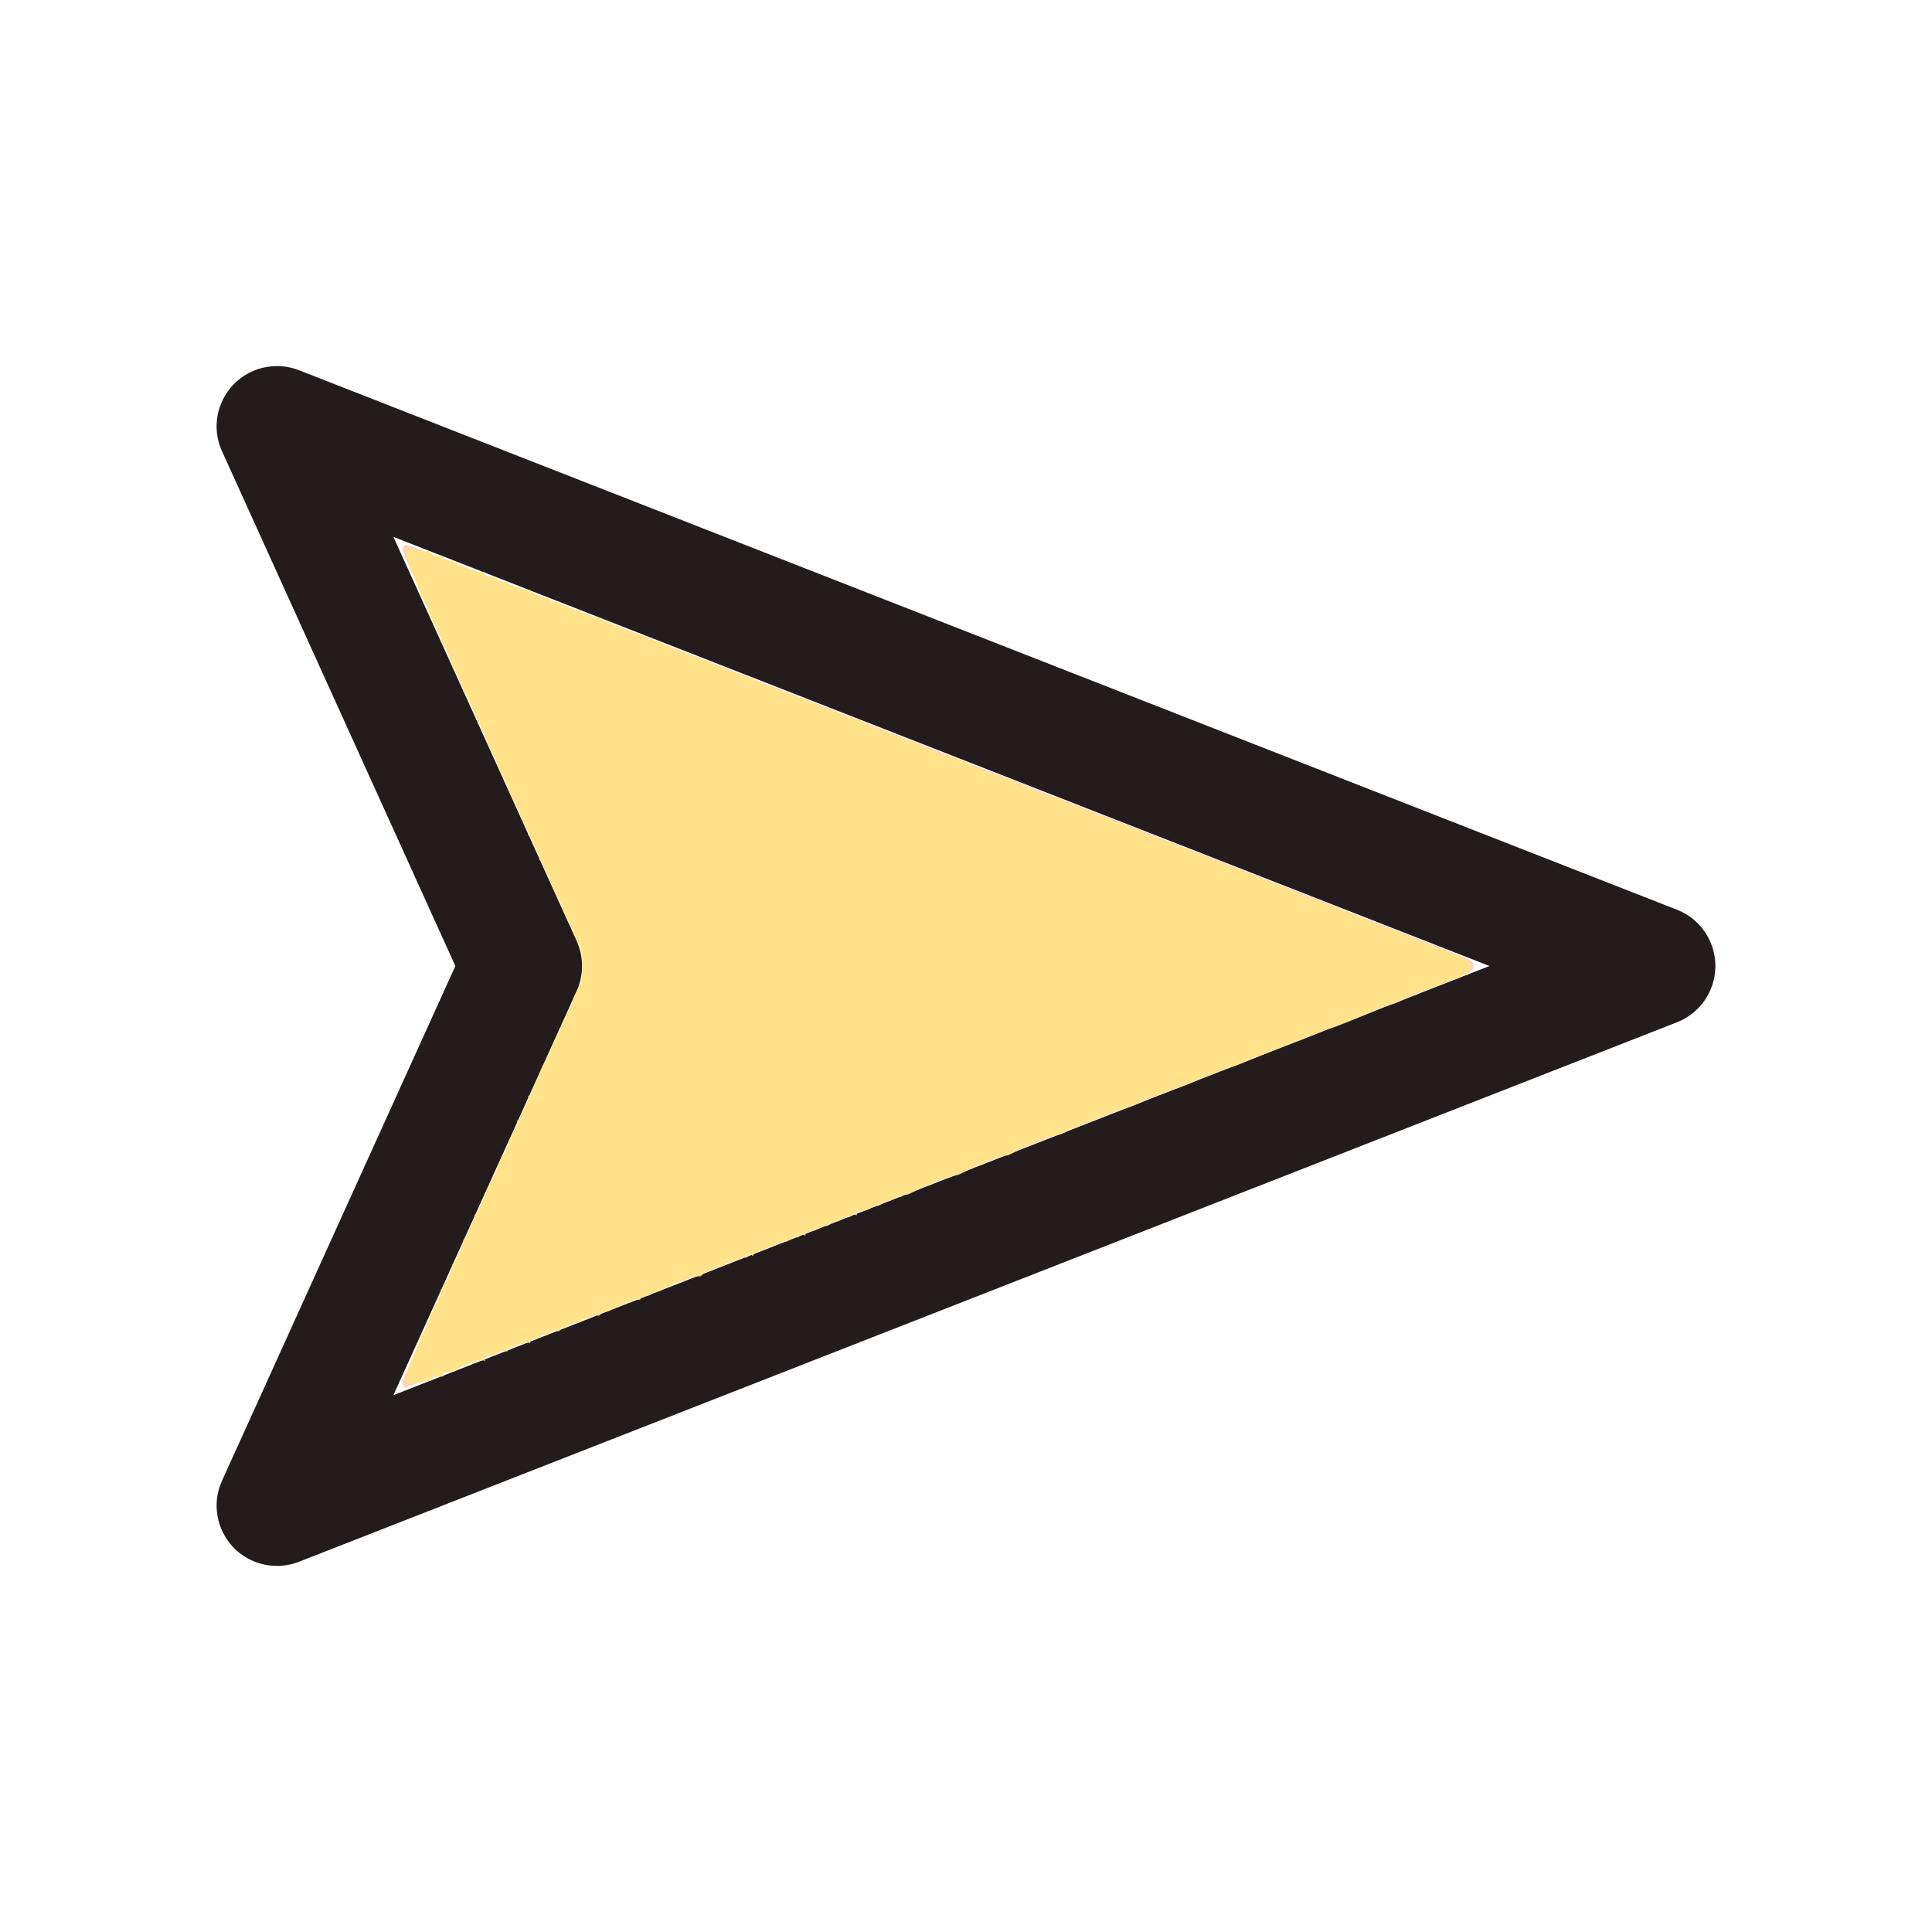
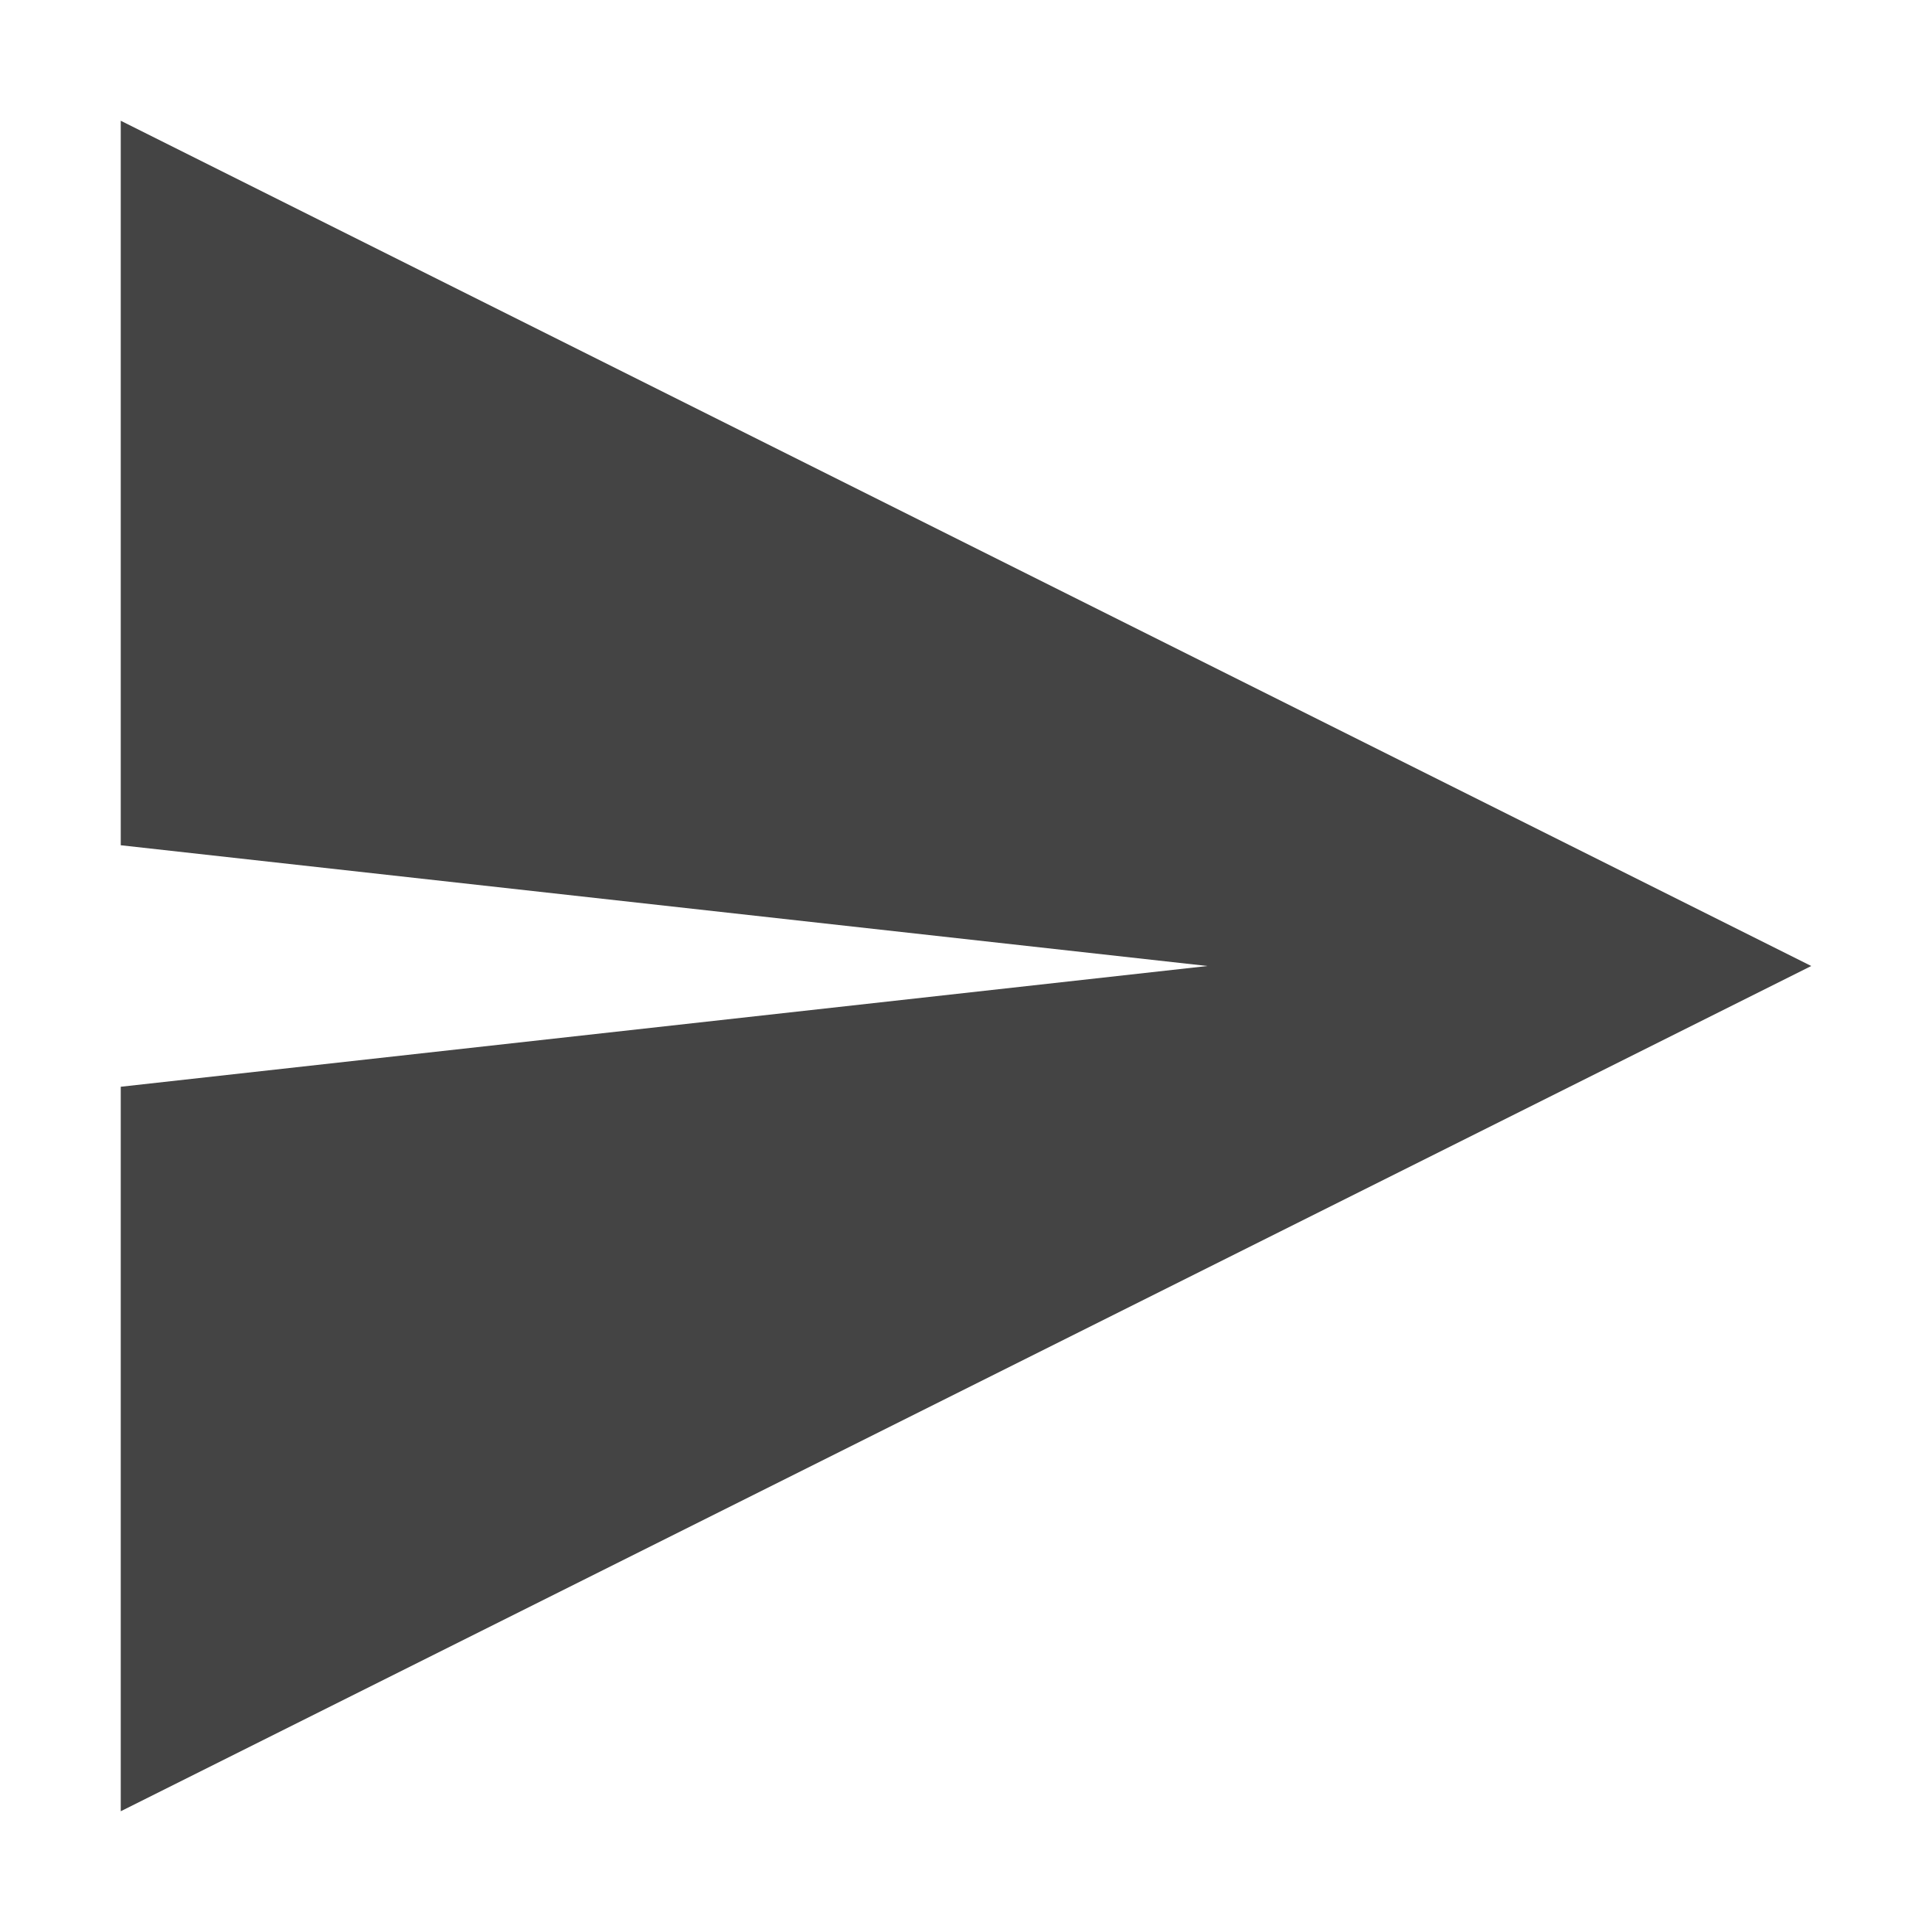
- <svg xmlns="http://www.w3.org/2000/svg" style="fill-rule:evenodd;clip-rule:evenodd;stroke-linejoin:round;stroke-miterlimit:2" width="100%" height="100%" viewBox="0 0 16 16" xml:space="preserve" version="1.1" id="svg7">
-   <defs id="defs3">
+ <svg xmlns="http://www.w3.org/2000/svg" width="16" height="16" version="1.1">
+   <defs>
    <style id="current-color-scheme" type="text/css">
-    .ColorScheme-Text { color:#dfdfdf; } .ColorScheme-Highlight { color:#4285f4; } .ColorScheme-NeutralText { color:#ff9800; } .ColorScheme-PositiveText { color:#4caf50; } .ColorScheme-NegativeText { color:#f44336; }
+    .ColorScheme-Text { color:#444444; } .ColorScheme-Highlight { color:#4285f4; } .ColorScheme-NeutralText { color:#ff9800; } .ColorScheme-PositiveText { color:#4caf50; } .ColorScheme-NegativeText { color:#f44336; }
  </style>
  </defs>
-   <path style="fill:#241c1c" class="ColorScheme-Text" d="M3.771,8l-1.932,-4.262c-0.085,-0.185 -0.048,-0.403 0.092,-0.551c0.14,-0.147 0.356,-0.195 0.545,-0.121l11.412,4.468c0.192,0.075 0.318,0.26 0.318,0.466c0,0.206 -0.126,0.391 -0.318,0.466l-11.412,4.468c-0.189,0.074 -0.405,0.026 -0.545,-0.121c-0.14,-0.148 -0.177,-0.366 -0.092,-0.551l1.932,-4.262Zm-0.513,-3.554l1.518,3.347c0.059,0.132 0.059,0.282 -0,0.414l-1.518,3.347l9.077,-3.554l-9.077,-3.554Z" id="path5" />
-   <path style="fill:#ffccaa;fill-opacity:0.817;stroke-width:0.019" d="m 3.332,11.45 c 0,-0.022 0.335,-0.779 0.745,-1.682 L 4.822,8.125 V 8 7.874 L 4.077,6.232 C 3.667,5.328 3.332,4.571 3.332,4.55 c 0,-0.026 0.012,-0.039 0.035,-0.039 0.027,0 8.418,3.274 8.768,3.421 0.095,0.04 0.095,0.097 0,0.136 -0.355,0.149 -8.741,3.421 -8.767,3.421 -0.024,0 -0.035,-0.013 -0.035,-0.04 z" id="path3888" />
-   <path style="fill:#ffe680;fill-opacity:0.817;stroke-width:0.019" d="m 3.369,11.41 c 0,-0.026 0.026,-0.104 0.057,-0.174 0.031,-0.07 0.058,-0.142 0.06,-0.16 0.001,-0.018 0.008,-0.032 0.015,-0.032 0.015,0 0.06,-0.106 0.06,-0.141 0,-0.014 0.007,-0.026 0.017,-0.026 0.009,0 0.011,-0.008 0.005,-0.019 -0.006,-0.01 -0.003,-0.019 0.007,-0.019 0.018,0 0.069,-0.126 0.062,-0.153 -0.002,-0.008 0.005,-0.014 0.016,-0.014 0.011,0 0.014,-0.008 0.008,-0.019 -0.006,-0.01 -0.004,-0.019 0.004,-0.019 0.017,0 0.071,-0.129 0.064,-0.153 -0.002,-0.008 0.005,-0.014 0.016,-0.014 0.011,0 0.014,-0.008 0.008,-0.019 -0.006,-0.01 -0.004,-0.019 0.004,-0.019 0.017,0 0.071,-0.129 0.064,-0.153 -0.002,-0.008 0.005,-0.014 0.015,-0.014 0.01,0 0.017,-0.006 0.015,-0.014 -0.002,-0.008 0.014,-0.048 0.036,-0.091 0.022,-0.042 0.035,-0.082 0.029,-0.088 -0.006,-0.006 -0.002,-0.012 0.01,-0.012 0.012,0 0.02,-0.006 0.018,-0.014 -0.002,-0.008 0.015,-0.049 0.037,-0.093 0.023,-0.043 0.037,-0.079 0.031,-0.079 -0.005,0 0.016,-0.046 0.048,-0.102 0.032,-0.056 0.053,-0.102 0.046,-0.102 -0.006,0 0.015,-0.046 0.046,-0.102 0.032,-0.056 0.052,-0.102 0.046,-0.102 -0.007,0 0.009,-0.036 0.035,-0.08 0.026,-0.044 0.042,-0.086 0.035,-0.093 -0.007,-0.007 -0.001,-0.012 0.012,-0.012 0.014,0 0.019,-0.005 0.013,-0.012 -0.006,-0.006 0.009,-0.047 0.034,-0.09 0.025,-0.043 0.04,-0.084 0.033,-0.09 -0.007,-0.007 -0.001,-0.012 0.012,-0.012 0.014,0 0.019,-0.005 0.013,-0.012 -0.006,-0.006 0.01,-0.048 0.036,-0.093 0.026,-0.045 0.042,-0.081 0.035,-0.081 -0.007,0 0.014,-0.046 0.046,-0.102 0.032,-0.056 0.054,-0.102 0.048,-0.102 -0.006,0 0.015,-0.046 0.047,-0.102 0.032,-0.056 0.053,-0.102 0.046,-0.102 -0.006,0 0.015,-0.046 0.046,-0.102 0.032,-0.056 0.052,-0.102 0.045,-0.102 -0.007,0 0.007,-0.031 0.03,-0.069 0.063,-0.102 0.065,-0.301 0.004,-0.409 -0.025,-0.043 -0.039,-0.079 -0.033,-0.079 0.007,0 -0.014,-0.046 -0.046,-0.102 -0.032,-0.056 -0.053,-0.102 -0.047,-0.102 0.006,0 -0.015,-0.046 -0.048,-0.102 -0.032,-0.056 -0.053,-0.102 -0.046,-0.102 0.007,0 -0.009,-0.036 -0.035,-0.081 -0.026,-0.045 -0.042,-0.086 -0.036,-0.093 0.006,-0.006 5.877e-4,-0.012 -0.013,-0.012 -0.014,0 -0.019,-0.006 -0.012,-0.012 0.007,-0.007 -0.008,-0.047 -0.033,-0.09 -0.025,-0.043 -0.04,-0.083 -0.034,-0.09 0.006,-0.006 5.876e-4,-0.012 -0.013,-0.012 -0.014,0 -0.019,-0.006 -0.012,-0.012 0.007,-0.007 -0.009,-0.049 -0.035,-0.093 -0.026,-0.044 -0.042,-0.08 -0.035,-0.08 0.007,0 -0.014,-0.046 -0.046,-0.102 -0.032,-0.056 -0.053,-0.102 -0.046,-0.102 0.006,0 -0.015,-0.046 -0.046,-0.102 -0.032,-0.056 -0.053,-0.102 -0.046,-0.102 0.006,0 -0.015,-0.046 -0.046,-0.102 C 4.044,6.171 4.023,6.125 4.028,6.125 c 0.005,0 -0.009,-0.035 -0.031,-0.079 -0.023,-0.043 -0.04,-0.085 -0.037,-0.093 0.002,-0.008 -0.006,-0.014 -0.018,-0.014 -0.012,0 -0.016,-0.005 -0.01,-0.012 C 3.938,5.922 3.925,5.882 3.903,5.84 3.881,5.798 3.864,5.757 3.866,5.749 3.868,5.742 3.862,5.736 3.852,5.736 c -0.01,0 -0.017,-0.006 -0.015,-0.014 0.007,-0.024 -0.048,-0.153 -0.064,-0.153 -0.009,0 -0.011,-0.008 -0.004,-0.019 0.006,-0.01 0.003,-0.019 -0.008,-0.019 -0.011,0 -0.018,-0.006 -0.016,-0.014 0.007,-0.027 -0.044,-0.153 -0.062,-0.153 -0.01,0 -0.013,-0.008 -0.007,-0.019 0.006,-0.01 0.003,-0.019 -0.008,-0.019 -0.011,0 -0.018,-0.006 -0.016,-0.014 0.007,-0.027 -0.044,-0.153 -0.062,-0.153 -0.01,0 -0.013,-0.008 -0.007,-0.019 0.006,-0.01 0.004,-0.019 -0.005,-0.019 -0.009,0 -0.017,-0.012 -0.017,-0.026 0,-0.036 -0.045,-0.141 -0.06,-0.141 -0.007,0 -0.014,-0.015 -0.015,-0.032 -0.001,-0.018 -0.028,-0.09 -0.06,-0.16 -0.031,-0.07 -0.057,-0.148 -0.057,-0.174 0,-0.045 0.003,-0.047 0.079,-0.034 0.043,0.007 0.093,0.014 0.11,0.016 0.017,0.001 0.027,0.009 0.022,0.017 -0.008,0.013 0.025,0.022 0.081,0.02 0.013,-4.556e-4 0.018,0.007 0.013,0.016 -0.009,0.015 2.637e-4,0.018 0.071,0.024 0.013,0.001 0.027,0.007 0.033,0.014 0.019,0.025 0.207,0.09 0.227,0.078 0.012,-0.007 0.015,-0.004 0.007,0.009 -0.012,0.02 -0.005,0.023 0.068,0.029 0.013,0.001 0.035,0.013 0.049,0.026 0.014,0.013 0.037,0.02 0.051,0.015 0.014,-0.005 0.025,-0.002 0.025,0.006 0,0.02 0.16,0.076 0.175,0.061 0.006,-0.006 0.011,-3.07e-4 0.011,0.012 0,0.013 0.01,0.02 0.023,0.016 0.013,-0.004 0.035,0.004 0.049,0.018 0.014,0.014 0.035,0.022 0.046,0.019 0.011,-0.004 0.032,0.005 0.047,0.019 0.014,0.014 0.037,0.022 0.05,0.016 0.013,-0.005 0.027,-0.002 0.03,0.007 0.003,0.009 0.023,0.019 0.043,0.022 0.02,0.003 0.042,0.013 0.048,0.021 0.006,0.008 0.029,0.016 0.051,0.018 0.022,0.002 0.04,0.01 0.04,0.019 0,0.009 0.01,0.013 0.023,0.008 0.013,-0.004 0.035,0.004 0.049,0.018 0.014,0.014 0.037,0.022 0.05,0.016 0.013,-0.005 0.027,-0.002 0.03,0.007 0.003,0.009 0.023,0.019 0.043,0.022 0.02,0.003 0.041,0.012 0.046,0.018 0.005,0.007 0.026,0.015 0.046,0.019 0.02,0.004 0.042,0.013 0.048,0.021 0.006,0.008 0.029,0.016 0.051,0.018 0.022,0.002 0.04,0.01 0.04,0.02 0,0.009 0.012,0.012 0.027,0.006 0.015,-0.006 0.029,-0.003 0.032,0.006 0.003,0.009 0.023,0.019 0.043,0.022 0.02,0.003 0.041,0.012 0.046,0.018 0.005,0.007 0.026,0.015 0.046,0.019 0.02,0.004 0.041,0.012 0.046,0.019 0.005,0.007 0.026,0.015 0.046,0.019 0.02,0.004 0.042,0.013 0.047,0.02 0.006,0.007 0.026,0.016 0.046,0.019 0.02,0.003 0.053,0.015 0.073,0.026 0.02,0.011 0.054,0.023 0.074,0.027 0.02,0.004 0.041,0.012 0.046,0.019 0.005,0.007 0.026,0.015 0.046,0.019 0.02,0.004 0.041,0.012 0.046,0.019 0.005,0.007 0.026,0.015 0.046,0.019 0.02,0.004 0.042,0.013 0.047,0.02 0.006,0.007 0.026,0.016 0.046,0.019 0.02,0.003 0.055,0.016 0.078,0.029 0.023,0.013 0.042,0.017 0.042,0.011 0,-0.007 0.013,-0.002 0.028,0.011 0.015,0.013 0.028,0.016 0.028,0.007 1.485e-4,-0.009 0.006,-0.007 0.014,0.005 0.007,0.012 0.03,0.024 0.051,0.028 0.02,0.004 0.042,0.013 0.047,0.02 0.006,0.007 0.026,0.016 0.046,0.019 0.02,0.003 0.055,0.016 0.078,0.029 0.023,0.013 0.042,0.018 0.042,0.013 0,-0.006 0.021,0.003 0.046,0.02 0.026,0.017 0.046,0.024 0.046,0.017 0,-0.008 0.013,-0.003 0.028,0.009 0.015,0.013 0.028,0.016 0.028,0.007 1.485e-4,-0.009 0.007,-0.006 0.015,0.007 0.008,0.013 0.031,0.025 0.051,0.029 0.02,0.003 0.055,0.016 0.078,0.029 0.023,0.013 0.042,0.018 0.042,0.013 0,-0.006 0.021,0.003 0.046,0.02 0.026,0.017 0.046,0.025 0.046,0.019 0,-0.007 0.021,0.002 0.046,0.019 0.026,0.017 0.046,0.024 0.046,0.017 0,-0.008 0.013,-0.003 0.028,0.009 0.015,0.013 0.028,0.018 0.028,0.011 0,-0.007 0.019,-0.002 0.042,0.011 0.023,0.013 0.046,0.024 0.051,0.025 0.005,7.235e-4 0.028,0.012 0.051,0.025 0.023,0.013 0.042,0.019 0.042,0.013 0,-0.006 0.021,0.003 0.046,0.02 0.026,0.017 0.046,0.025 0.046,0.019 0,-0.007 0.021,0.002 0.046,0.019 0.026,0.017 0.046,0.024 0.046,0.017 0,-0.008 0.013,-0.003 0.028,0.009 0.015,0.013 0.028,0.018 0.028,0.011 0,-0.007 0.019,-0.002 0.042,0.011 0.023,0.013 0.046,0.024 0.051,0.025 0.005,7.235e-4 0.028,0.012 0.051,0.025 0.023,0.013 0.042,0.019 0.042,0.013 0,-0.006 0.019,0.002 0.042,0.017 0.023,0.015 0.05,0.029 0.06,0.031 0.01,0.002 0.031,0.007 0.046,0.012 0.047,0.015 0.065,0.019 0.074,0.018 0.005,-4.253e-4 0.03,0.011 0.056,0.025 0.026,0.014 0.051,0.026 0.056,0.027 0.005,7.235e-4 0.028,0.012 0.051,0.025 0.023,0.013 0.042,0.019 0.042,0.013 0,-0.006 0.023,0.004 0.05,0.023 0.028,0.018 0.051,0.03 0.051,0.027 4.492e-4,-0.003 0.015,-0.001 0.033,0.005 0.059,0.019 0.079,0.024 0.088,0.024 0.005,-4.251e-4 0.03,0.011 0.056,0.025 0.026,0.014 0.051,0.027 0.056,0.028 0.029,0.007 0.091,0.034 0.139,0.06 0.031,0.017 0.056,0.028 0.056,0.025 0,-0.003 0.013,-0.001 0.028,0.004 0.015,0.005 0.04,0.013 0.056,0.017 0.015,0.005 0.032,0.008 0.037,0.008 0.005,-4.251e-4 0.03,0.011 0.056,0.025 0.026,0.014 0.056,0.027 0.067,0.029 0.011,0.002 0.053,0.018 0.093,0.035 0.04,0.017 0.091,0.039 0.114,0.048 0.023,0.009 0.061,0.024 0.084,0.034 0.068,0.027 0.115,0.044 0.137,0.049 0.023,0.005 0.147,0.058 0.197,0.084 0.018,0.009 0.04,0.017 0.049,0.017 0.009,0 0.049,0.014 0.088,0.031 0.04,0.017 0.076,0.032 0.081,0.033 0.029,0.006 0.112,0.037 0.176,0.066 0.041,0.018 0.137,0.056 0.213,0.084 0.077,0.028 0.173,0.066 0.213,0.083 0.041,0.018 0.158,0.064 0.26,0.102 0.102,0.038 0.194,0.077 0.203,0.086 0.01,0.009 0.027,0.016 0.04,0.016 0.012,0 0.054,0.014 0.094,0.031 0.04,0.017 0.08,0.033 0.09,0.035 0.022,0.005 0.194,0.073 0.288,0.113 0.088,0.038 0.123,0.052 0.232,0.091 0.051,0.018 0.11,0.044 0.13,0.057 0.02,0.013 0.041,0.024 0.046,0.024 0.012,-3.656e-4 0.072,0.019 0.121,0.039 0.048,0.02 0.109,0.043 0.121,0.045 0.005,0.001 0.028,0.013 0.051,0.025 0.023,0.013 0.042,0.019 0.042,0.013 0,-0.006 0.019,0.002 0.043,0.018 0.024,0.016 0.048,0.024 0.054,0.018 0.018,-0.018 0.036,0.064 0.023,0.105 -0.007,0.021 -0.017,0.034 -0.023,0.028 -0.006,-0.006 -0.03,0.002 -0.054,0.018 -0.024,0.016 -0.043,0.024 -0.043,0.018 0,-0.006 -0.019,7.43e-5 -0.042,0.013 -0.023,0.013 -0.046,0.024 -0.051,0.025 -0.005,0.001 -0.026,0.009 -0.046,0.016 -0.051,0.019 -0.091,0.032 -0.102,0.031 -0.005,-1.671e-4 -0.028,0.012 -0.051,0.027 -0.023,0.015 -0.042,0.023 -0.042,0.018 0,-0.005 -0.033,0.008 -0.074,0.029 -0.04,0.021 -0.084,0.041 -0.097,0.043 -0.037,0.008 -0.117,0.038 -0.237,0.091 -0.093,0.041 -0.266,0.109 -0.288,0.113 -0.01,0.002 -0.048,0.017 -0.084,0.032 -0.036,0.015 -0.169,0.068 -0.297,0.117 -0.128,0.049 -0.265,0.103 -0.306,0.121 -0.065,0.028 -0.147,0.059 -0.176,0.065 -0.005,0.001 -0.042,0.016 -0.081,0.033 -0.04,0.017 -0.082,0.031 -0.094,0.031 -0.012,0 -0.03,0.007 -0.039,0.016 -0.015,0.014 -0.185,0.083 -0.213,0.087 -0.005,7.091e-4 -0.042,0.015 -0.081,0.033 -0.04,0.017 -0.082,0.031 -0.094,0.031 -0.012,0 -0.03,0.007 -0.039,0.016 -0.014,0.013 -0.18,0.081 -0.213,0.087 -0.018,0.003 -0.181,0.067 -0.297,0.115 -0.053,0.022 -0.116,0.046 -0.13,0.05 -0.005,0.001 -0.026,0.012 -0.046,0.023 -0.02,0.011 -0.043,0.022 -0.051,0.023 -0.008,0.001 -0.026,0.006 -0.042,0.011 -0.015,0.005 -0.041,0.013 -0.056,0.018 -0.015,0.005 -0.033,0.008 -0.038,0.008 -0.006,-5.42e-4 -0.031,0.012 -0.055,0.029 -0.025,0.016 -0.045,0.025 -0.045,0.019 0,-0.006 -0.019,7.42e-5 -0.042,0.013 -0.023,0.013 -0.046,0.024 -0.051,0.025 -0.005,7.239e-4 -0.03,0.013 -0.056,0.027 -0.026,0.014 -0.048,0.024 -0.051,0.023 -0.002,-0.001 -0.017,0.001 -0.032,0.006 -0.015,0.005 -0.041,0.013 -0.056,0.018 -0.015,0.005 -0.03,0.007 -0.033,0.005 -0.003,-0.002 -0.028,0.011 -0.055,0.029 -0.028,0.018 -0.05,0.028 -0.05,0.023 0,-0.006 -0.019,7.42e-5 -0.042,0.013 -0.023,0.013 -0.046,0.024 -0.051,0.025 -0.005,7.239e-4 -0.026,0.011 -0.046,0.022 -0.02,0.011 -0.041,0.021 -0.046,0.021 -0.01,6.497e-4 -0.037,0.009 -0.102,0.03 -0.02,0.007 -0.037,0.01 -0.038,0.006 -4.492e-4,-0.003 -0.023,0.009 -0.051,0.027 -0.028,0.018 -0.05,0.028 -0.05,0.023 0,-0.006 -0.019,7.43e-5 -0.042,0.013 -0.023,0.013 -0.046,0.024 -0.051,0.025 -0.005,7.239e-4 -0.028,0.012 -0.051,0.025 -0.023,0.013 -0.042,0.018 -0.042,0.011 0,-0.007 -0.013,-0.002 -0.028,0.011 -0.015,0.013 -0.028,0.017 -0.028,0.009 0,-0.008 -0.021,-5.9e-6 -0.046,0.017 -0.026,0.017 -0.046,0.025 -0.046,0.019 0,-0.007 -0.021,0.002 -0.046,0.019 -0.026,0.017 -0.046,0.026 -0.046,0.02 0,-0.006 -0.019,7.42e-5 -0.042,0.013 -0.023,0.013 -0.048,0.025 -0.056,0.026 -0.008,0.002 -0.02,0.005 -0.028,0.007 -0.008,0.003 -0.02,0.004 -0.028,0.002 -0.008,-0.001 -0.014,0.007 -0.014,0.019 0,0.012 -0.005,0.016 -0.012,0.009 -0.007,-0.007 -0.023,-0.003 -0.037,0.009 -0.014,0.011 -0.025,0.015 -0.025,0.007 0,-0.007 -0.021,-5e-6 -0.046,0.017 -0.026,0.017 -0.046,0.025 -0.046,0.019 0,-0.006 -0.021,0.002 -0.046,0.019 -0.026,0.017 -0.046,0.026 -0.046,0.02 0,-0.006 -0.019,7.5e-5 -0.042,0.013 -0.023,0.013 -0.048,0.025 -0.056,0.026 -0.008,0.002 -0.02,0.005 -0.028,0.007 -0.008,0.003 -0.02,0.004 -0.028,0.002 -0.008,-0.001 -0.014,0.007 -0.014,0.019 0,0.012 -0.005,0.016 -0.012,0.009 -0.007,-0.007 -0.023,-0.003 -0.037,0.009 -0.014,0.011 -0.025,0.015 -0.025,0.007 0,-0.007 -0.021,-6e-6 -0.046,0.017 -0.026,0.017 -0.046,0.026 -0.046,0.02 0,-0.006 -0.019,-3.7e-5 -0.042,0.013 -0.023,0.013 -0.058,0.026 -0.078,0.029 -0.02,0.003 -0.041,0.012 -0.046,0.019 -0.006,0.007 -0.027,0.016 -0.047,0.02 -0.02,0.004 -0.043,0.016 -0.051,0.028 -0.007,0.012 -0.014,0.014 -0.014,0.005 -1.485e-4,-0.009 -0.013,-0.006 -0.028,0.007 -0.015,0.013 -0.028,0.018 -0.028,0.011 0,-0.007 -0.019,-0.002 -0.042,0.011 -0.023,0.013 -0.058,0.026 -0.078,0.029 -0.02,0.003 -0.041,0.012 -0.046,0.019 -0.006,0.007 -0.027,0.016 -0.047,0.02 -0.02,0.004 -0.041,0.012 -0.046,0.019 -0.005,0.007 -0.026,0.015 -0.046,0.019 -0.02,0.004 -0.042,0.015 -0.048,0.025 -0.006,0.01 -0.017,0.017 -0.024,0.015 -0.024,-0.006 -0.123,0.022 -0.123,0.034 0,0.007 -0.018,0.015 -0.04,0.016 -0.022,0.002 -0.045,0.01 -0.051,0.018 -0.006,0.008 -0.028,0.018 -0.048,0.021 -0.02,0.004 -0.041,0.012 -0.046,0.019 -0.005,0.007 -0.026,0.015 -0.046,0.019 -0.02,0.004 -0.041,0.012 -0.046,0.019 -0.005,0.007 -0.026,0.015 -0.046,0.018 -0.02,0.004 -0.04,0.013 -0.043,0.022 -0.003,0.009 -0.018,0.011 -0.032,0.006 -0.015,-0.006 -0.027,-0.003 -0.027,0.006 0,0.009 -0.018,0.018 -0.04,0.02 -0.022,0.002 -0.045,0.01 -0.051,0.018 -0.006,0.008 -0.028,0.018 -0.048,0.021 -0.02,0.004 -0.041,0.012 -0.046,0.019 -0.005,0.007 -0.026,0.015 -0.046,0.018 -0.02,0.004 -0.04,0.013 -0.043,0.022 -0.003,0.009 -0.017,0.012 -0.03,0.006 -0.013,-0.005 -0.036,0.002 -0.05,0.016 -0.014,0.014 -0.036,0.022 -0.049,0.018 -0.013,-0.004 -0.023,-4.07e-4 -0.023,0.009 0,0.009 -0.018,0.018 -0.04,0.019 -0.022,0.002 -0.045,0.01 -0.051,0.018 -0.006,0.008 -0.028,0.018 -0.048,0.021 -0.02,0.004 -0.04,0.013 -0.043,0.022 -0.003,0.009 -0.017,0.012 -0.03,0.006 -0.013,-0.005 -0.036,0.002 -0.05,0.016 -0.014,0.014 -0.035,0.023 -0.047,0.019 -0.011,-0.004 -0.032,0.004 -0.046,0.019 -0.014,0.014 -0.036,0.022 -0.049,0.018 -0.013,-0.004 -0.023,0.003 -0.023,0.016 0,0.013 -0.005,0.018 -0.011,0.012 -0.015,-0.015 -0.175,0.041 -0.175,0.061 0,0.009 -0.011,0.012 -0.025,0.006 -0.014,-0.005 -0.037,0.001 -0.051,0.015 -0.014,0.013 -0.036,0.025 -0.049,0.026 -0.073,0.006 -0.08,0.009 -0.068,0.029 0.008,0.013 0.005,0.016 -0.007,0.009 -0.019,-0.012 -0.208,0.053 -0.227,0.078 -0.005,0.007 -0.02,0.013 -0.033,0.014 -0.071,0.006 -0.08,0.009 -0.071,0.024 0.006,0.009 -1.745e-4,0.016 -0.013,0.016 -0.055,-0.002 -0.09,0.006 -0.082,0.019 0.005,0.008 -0.009,0.016 -0.031,0.018 -0.022,0.002 -0.071,0.009 -0.11,0.016 -0.065,0.011 -0.07,0.009 -0.07,-0.035 z" id="path4322" />
+   <path style="fill:currentColor" class="ColorScheme-Text" d="M 1,1 V 7 L 10,8 1,9 V 15 L 15,8 Z" />
</svg>
